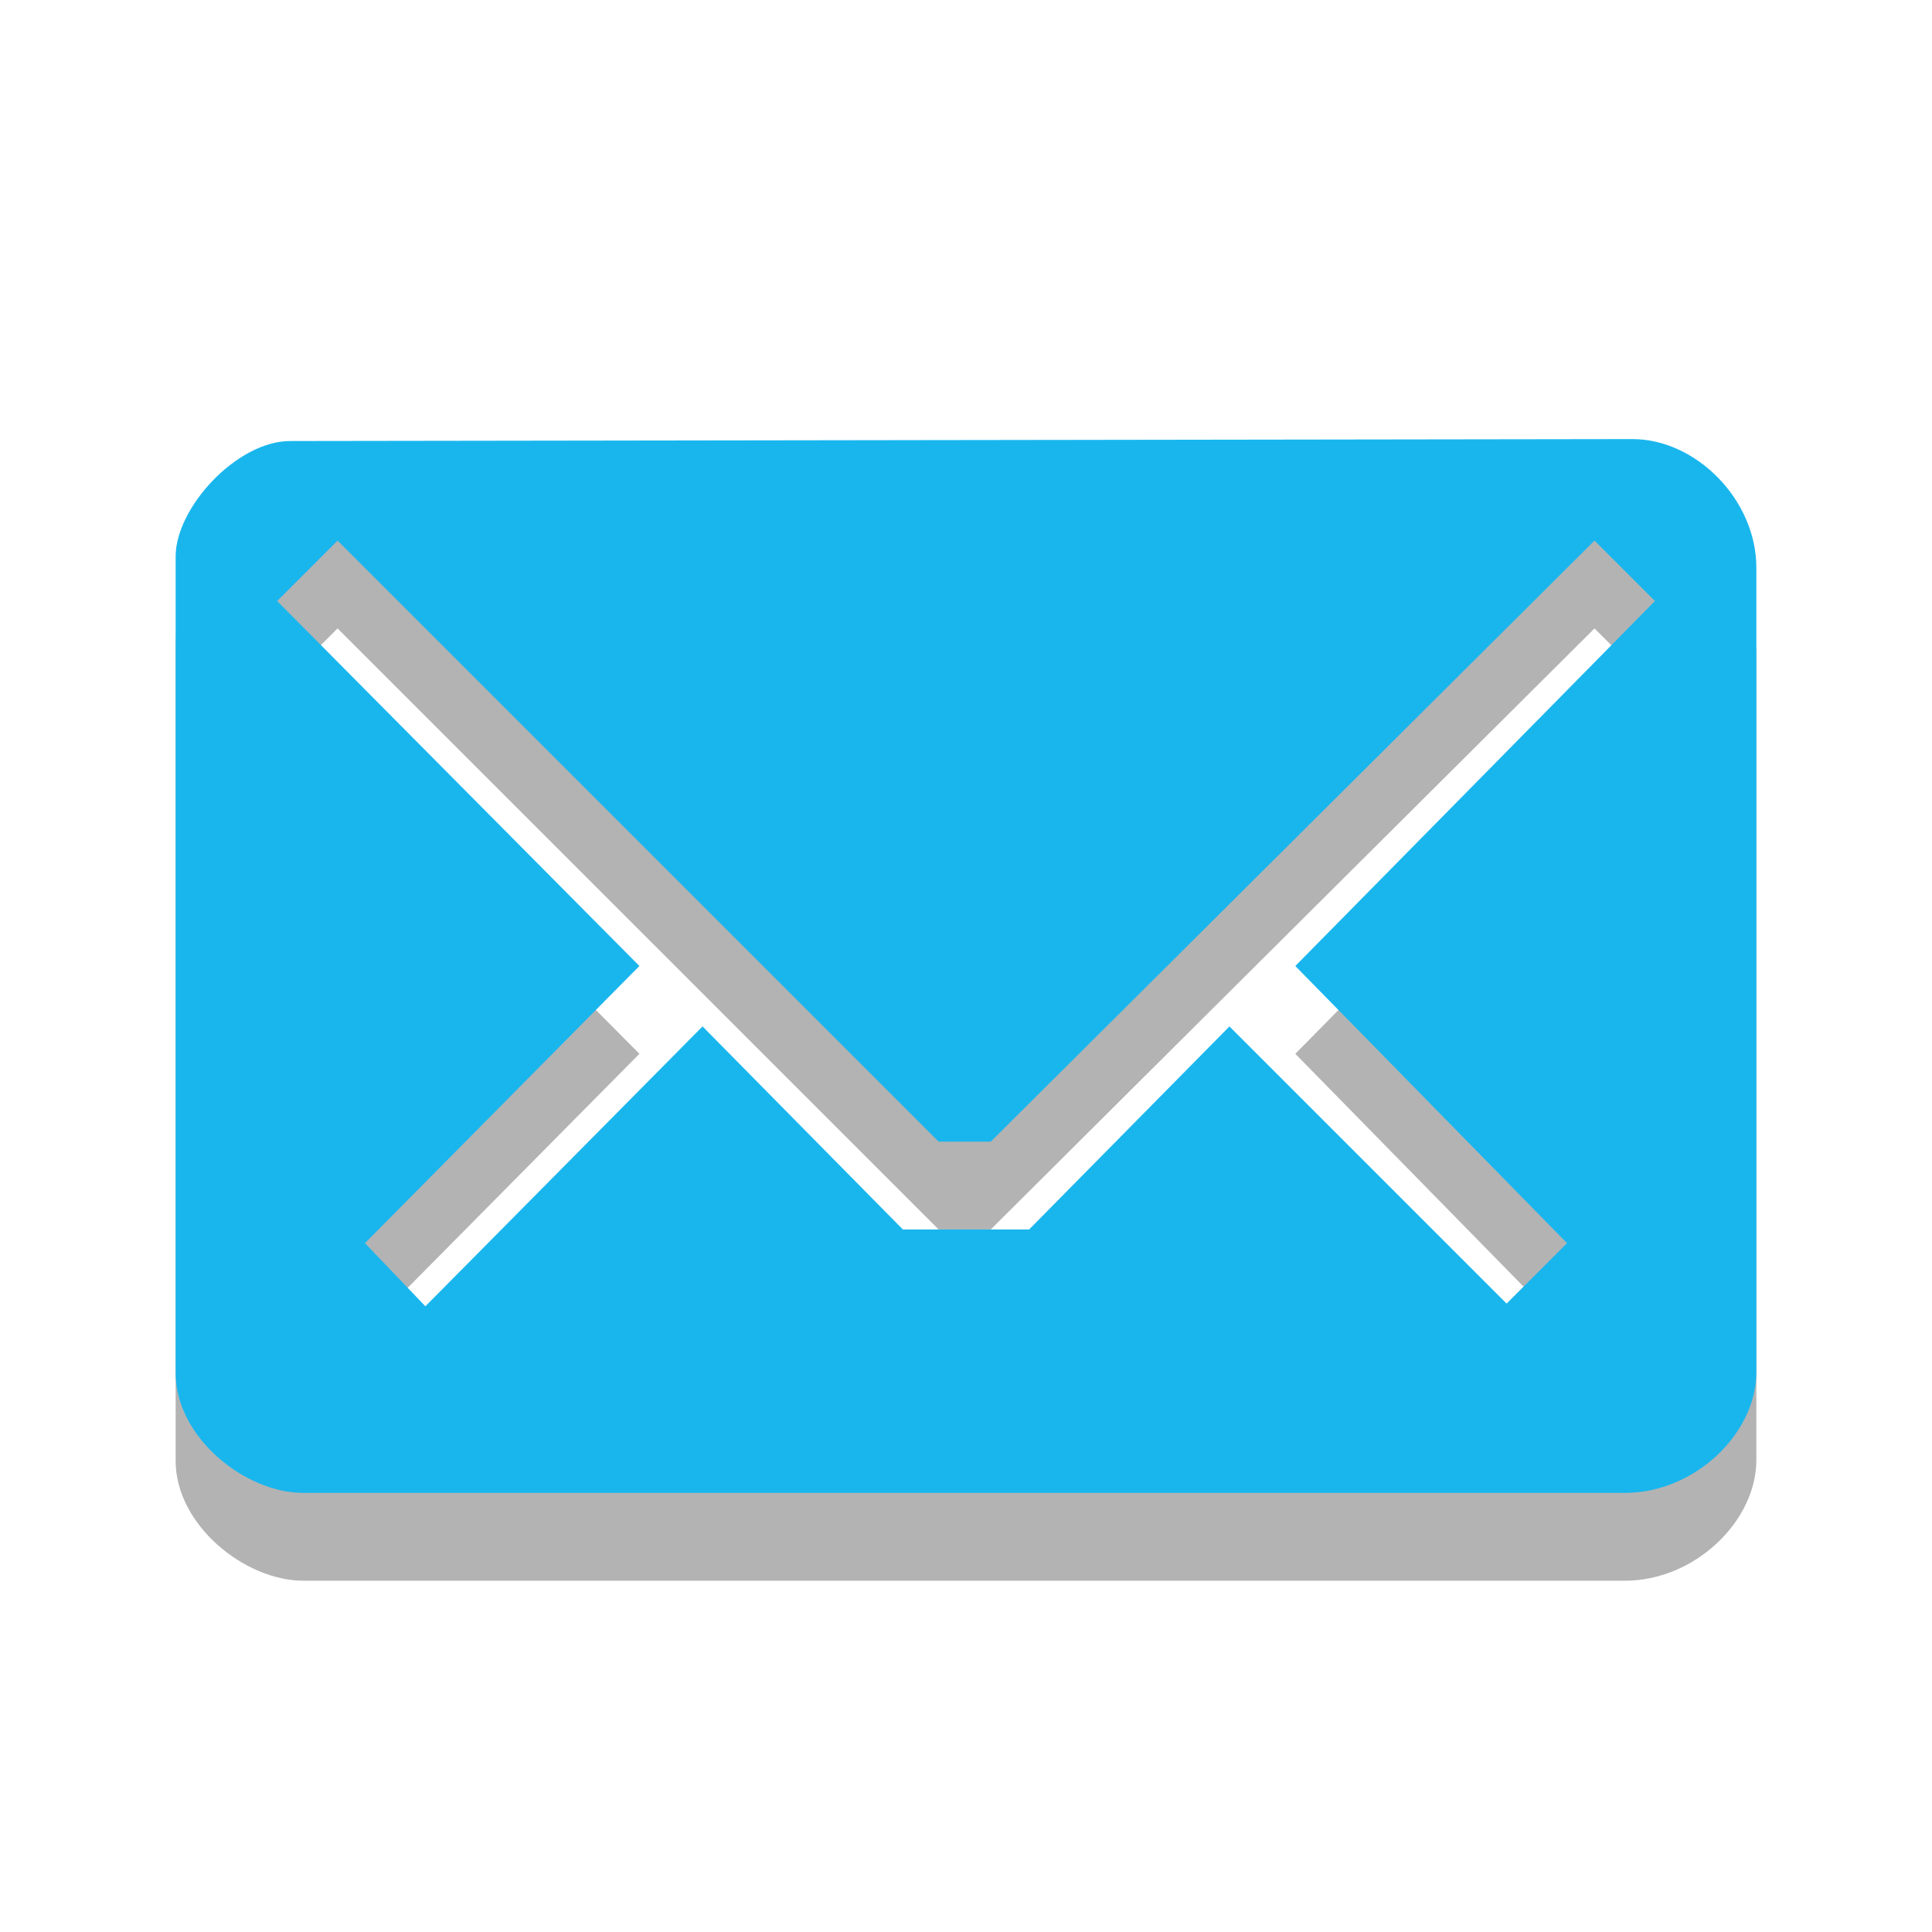
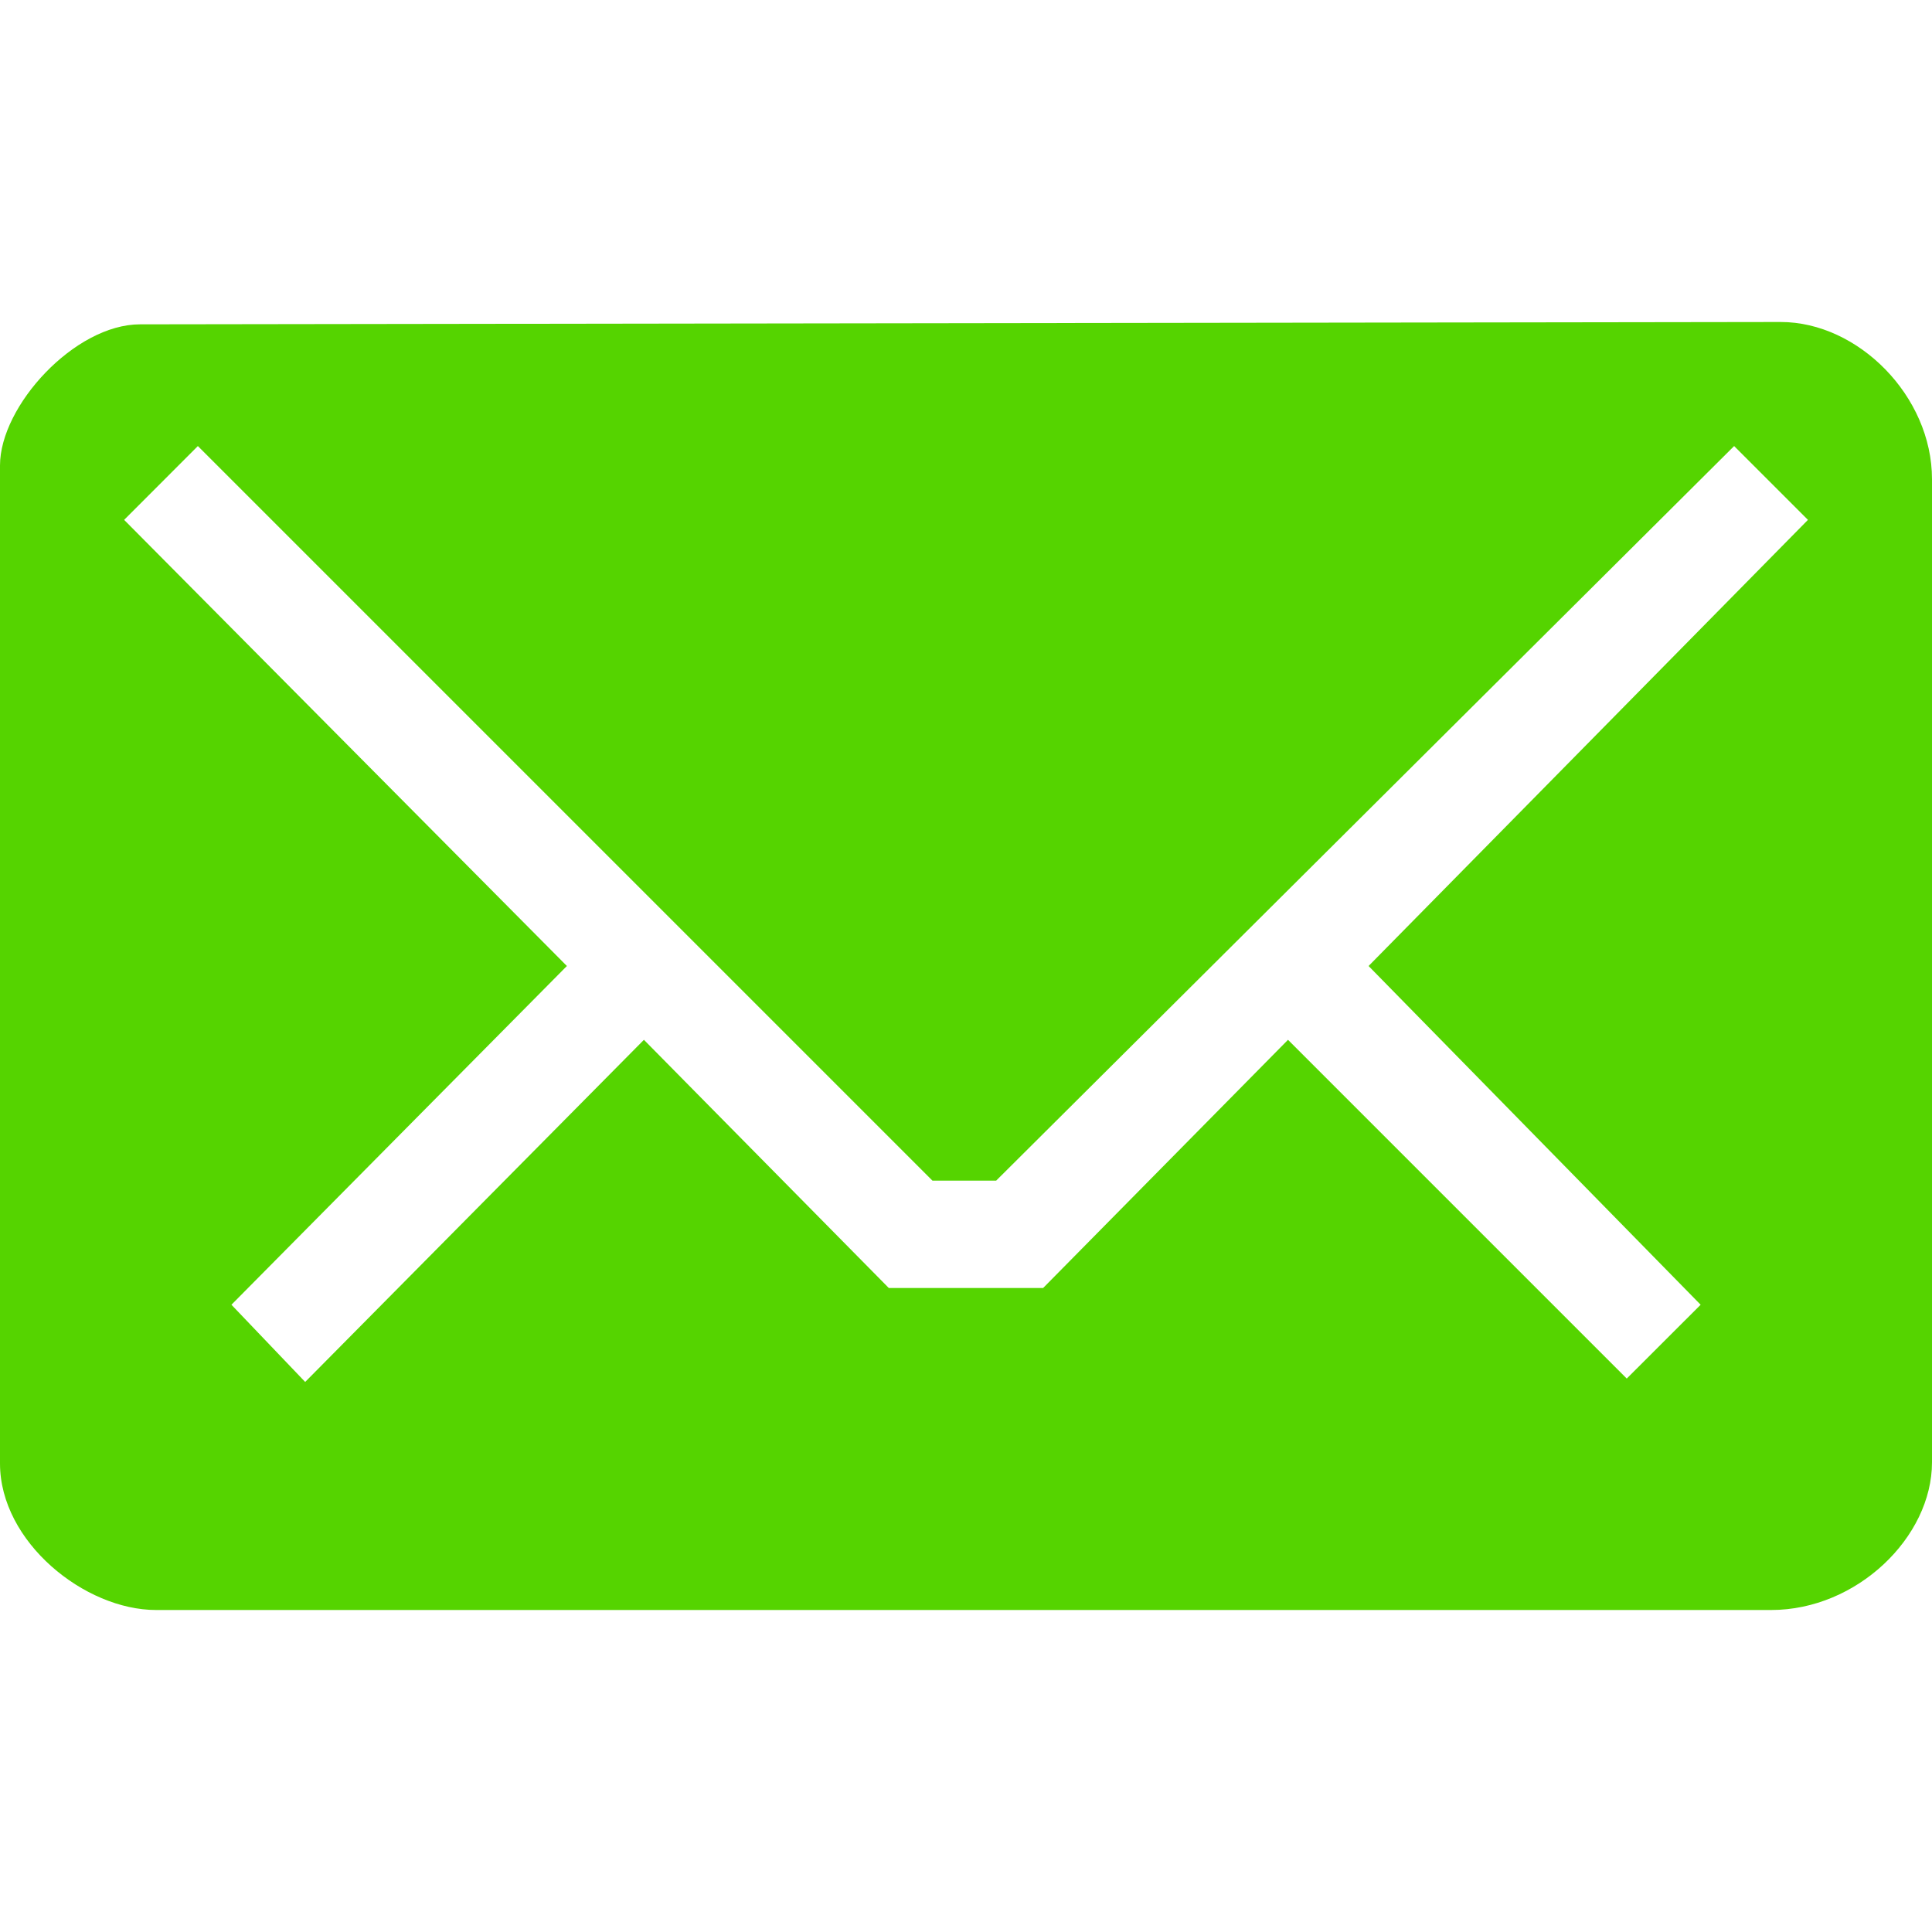
- <svg xmlns="http://www.w3.org/2000/svg" version="1.0" width="22" height="22" id="svg3229">
+ <svg xmlns="http://www.w3.org/2000/svg" version="1.0" width="24" height="24" id="svg3229">
  <defs id="defs3231" />
-   <path style="fill:#000000;fill-opacity:1;fill-rule:nonzero;stroke:none;stroke-width:1;marker:none;visibility:visible;display:inline;overflow:visible;enable-background:accumulate;opacity:0.3" id="rect3170-2" d="M 3.305,6.022 C 2.696,6.022 2,6.782 2,7.336 L 2,16.635 C 2,17.366 2.789,18 3.454,18 L 18.502,18 C 19.3,18 20,17.322 20,16.624 L 20,7.465 C 20,6.689 19.311,6 18.591,6 L 3.305,6.022 z M 3.844,7.156 10.688,14 l 0.594,0 6.875,-6.844 0.688,0.688 L 14.75,12 l 3.094,3.156 -0.688,0.688 L 14,12.688 11.719,15 10.281,15 8,12.688 4.844,15.875 4.156,15.156 7.281,12 3.156,7.844 3.844,7.156 z" />
-   <path style="fill:#19b6ee;fill-opacity:1;fill-rule:nonzero;stroke:none;stroke-width:1;marker:none;visibility:visible;display:inline;overflow:visible;enable-background:accumulate" id="rect3170" d="M 3.305,5.022 C 2.696,5.022 2,5.782 2,6.336 L 2,15.635 C 2,16.366 2.789,17 3.454,17 L 18.502,17 C 19.3,17 20,16.322 20,15.624 L 20,6.465 C 20,5.689 19.311,5 18.591,5 L 3.305,5.022 z M 3.844,6.156 10.688,13 l 0.594,0 6.875,-6.844 0.688,0.688 L 14.75,11 l 3.094,3.156 -0.688,0.688 L 14,11.688 11.719,14 10.281,14 8,11.688 4.844,14.875 4.156,14.156 7.281,11 3.156,6.844 3.844,6.156 z" />
+   <path style="display:inline;overflow:visible;visibility:visible;fill:#55d400;fill-opacity:1;fill-rule:nonzero;stroke:none;stroke-width:1.333;marker:none;enable-background:accumulate" id="rect3170" d="M 1.74,4.029 C 0.928,4.029 2.5e-7,5.043 2.5e-7,5.782 V 18.18 C 2.5e-7,19.155 1.052,20 1.938,20 H 22.003 C 23.066,20 24,19.096 24,18.165 V 5.953 c 0,-1.034 -0.919,-1.953 -1.879,-1.953 z m 0.718,1.512 9.125,9.125 H 12.375 l 9.167,-9.125 0.917,0.917 -5.458,5.542 4.125,4.208 L 20.208,17.125 16,12.917 12.958,16 h -1.917 l -3.042,-3.083 -4.208,4.25 L 2.875,16.208 7.042,12 1.542,6.458 Z" />
</svg>
